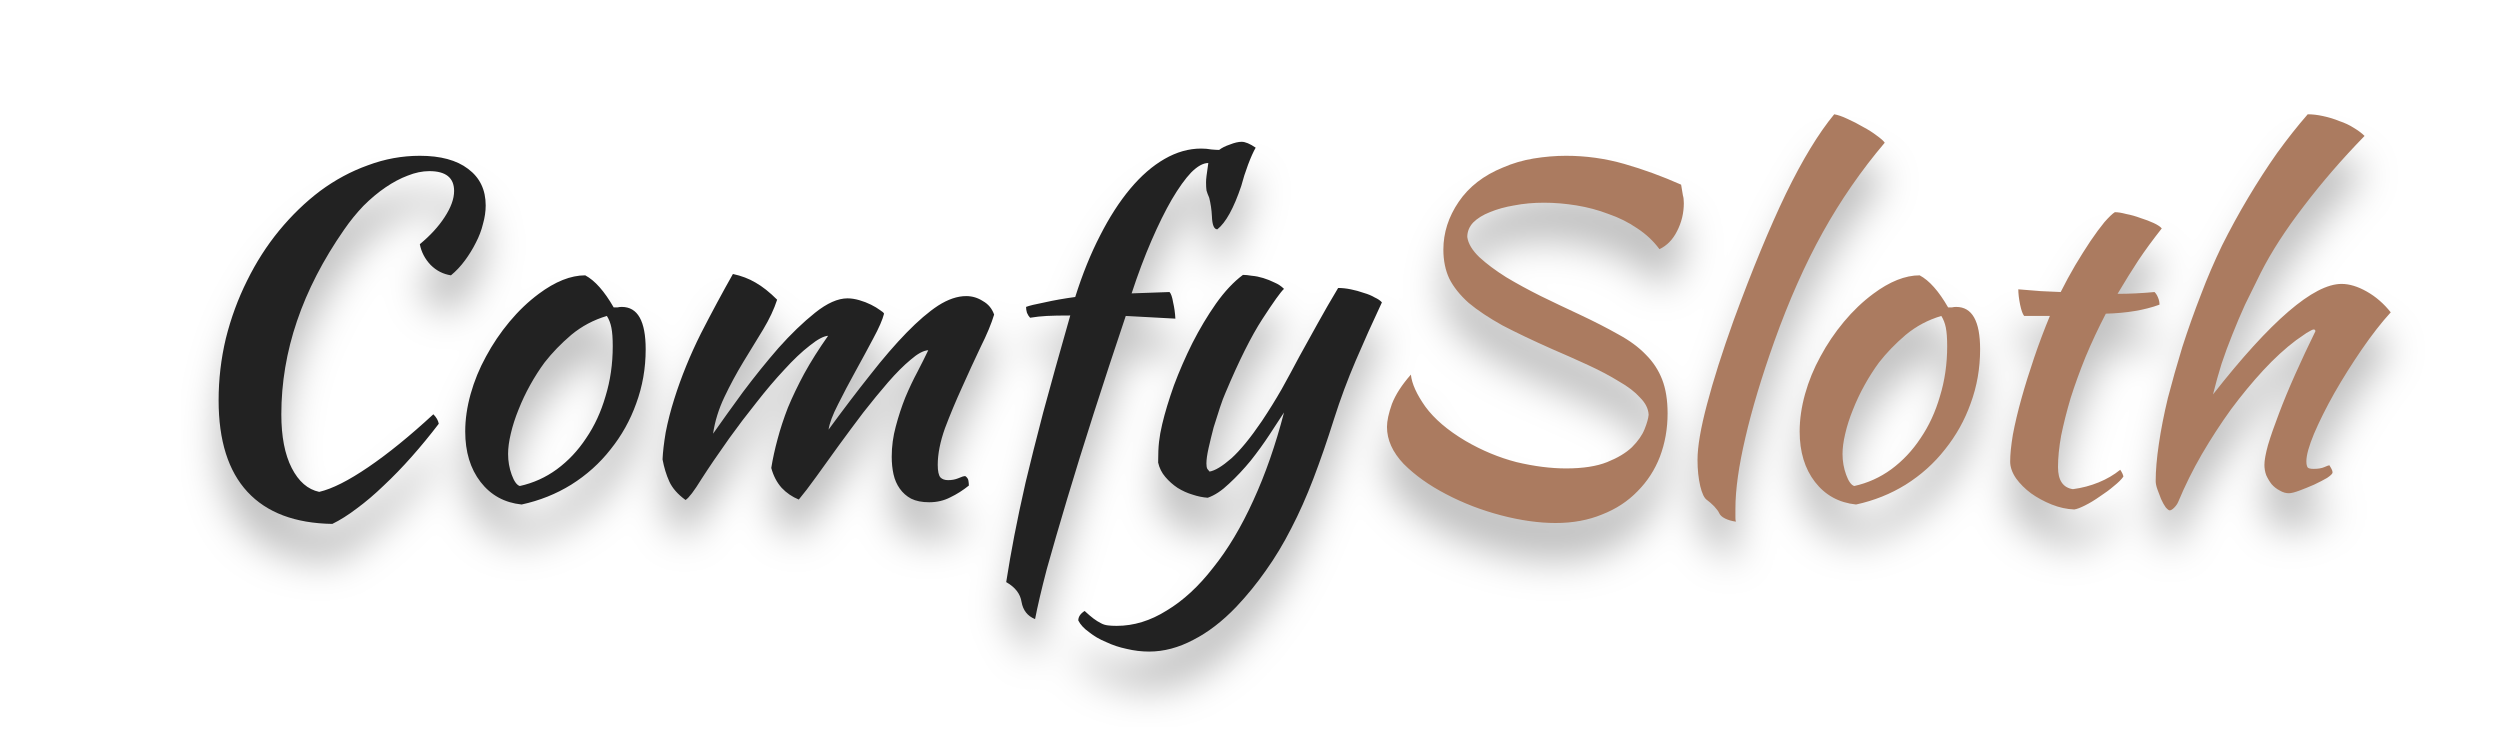
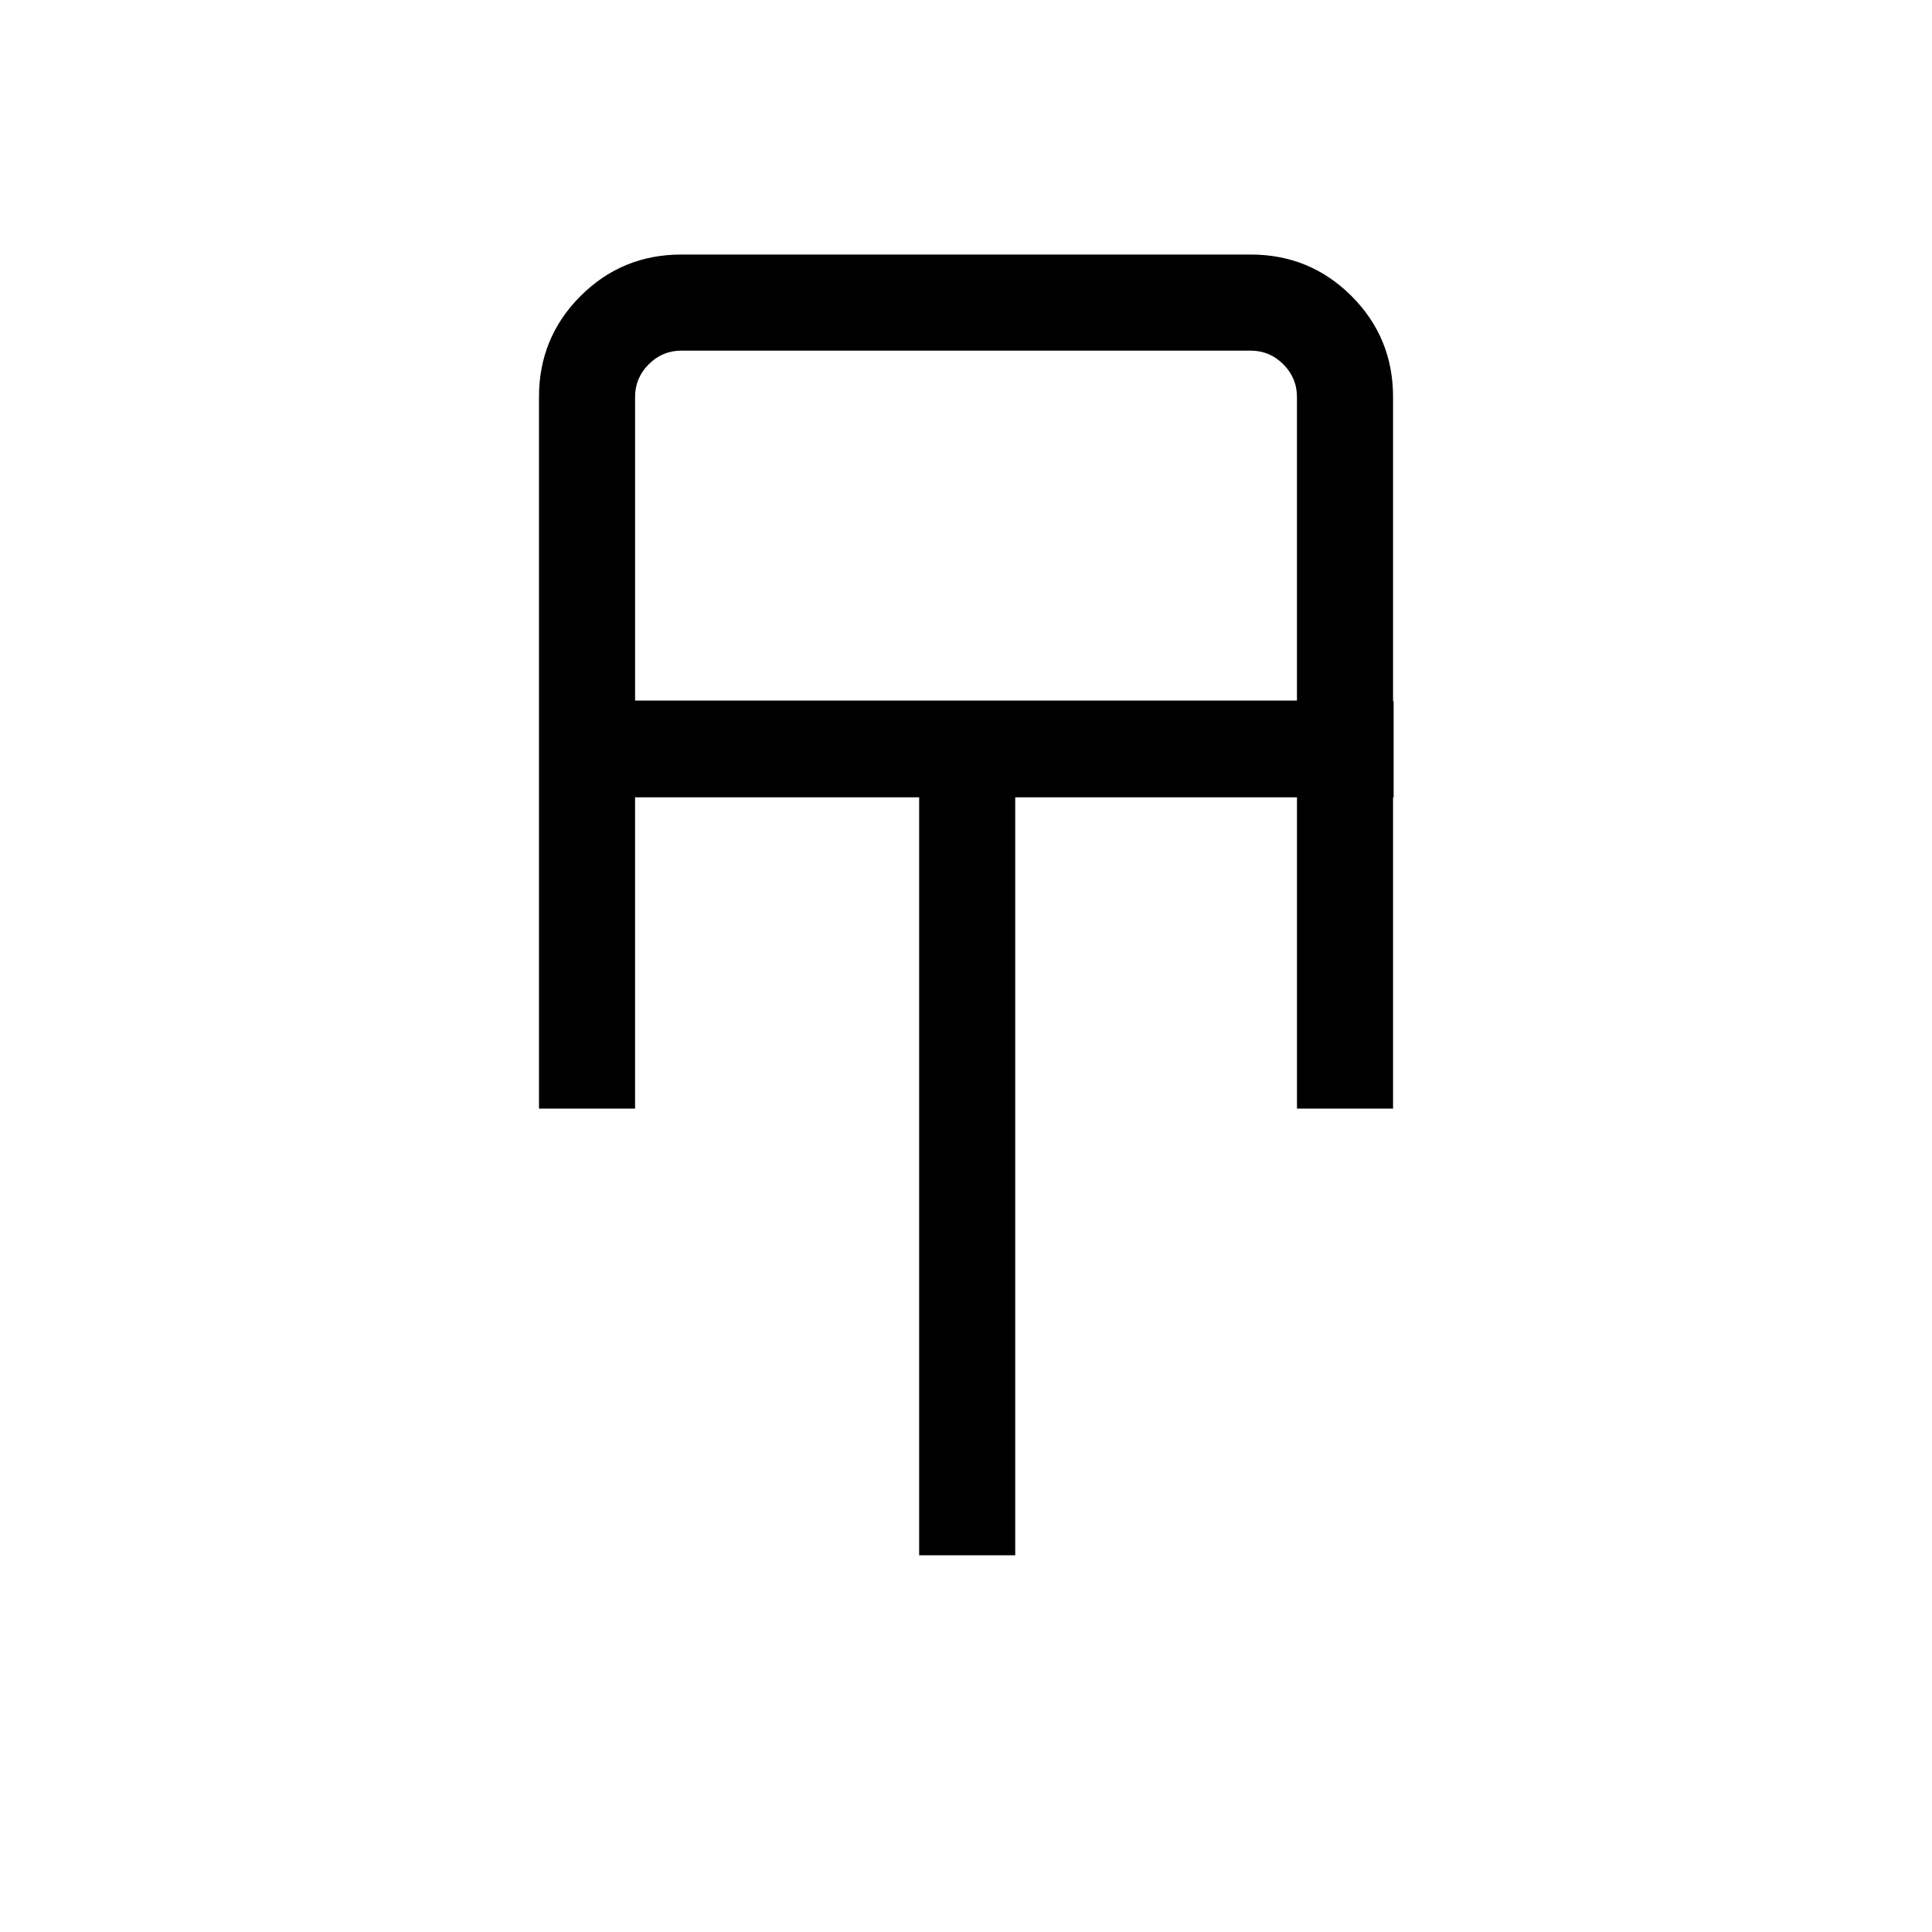
- <svg xmlns="http://www.w3.org/2000/svg" width="266" height="78" viewBox="0 0 266 78" fill="none">
-   <g filter="url(#filter0_d)">
-     <path d="M23.261 42.592C23.261 40.352 23.517 38.16 24.029 36.016C24.573 33.84 25.325 31.792 26.285 29.872C27.245 27.92 28.381 26.144 29.693 24.544C31.037 22.912 32.493 21.504 34.061 20.32C35.661 19.136 37.357 18.224 39.149 17.584C40.941 16.912 42.781 16.576 44.669 16.576C46.877 16.576 48.589 17.04 49.805 17.968C51.053 18.896 51.677 20.192 51.677 21.856C51.677 22.496 51.581 23.152 51.389 23.824C51.229 24.496 50.973 25.168 50.621 25.84C50.301 26.48 49.917 27.104 49.469 27.712C49.021 28.32 48.525 28.848 47.981 29.296C47.149 29.168 46.429 28.8 45.821 28.192C45.213 27.552 44.829 26.816 44.669 25.984C45.789 25.056 46.669 24.096 47.309 23.104C47.981 22.08 48.317 21.152 48.317 20.32C48.317 18.912 47.437 18.208 45.677 18.208C44.941 18.208 44.173 18.368 43.373 18.688C42.605 18.976 41.821 19.392 41.021 19.936C40.221 20.48 39.437 21.136 38.669 21.904C37.933 22.672 37.245 23.52 36.605 24.448C32.157 30.848 29.933 37.392 29.933 44.08C29.933 46.448 30.301 48.352 31.037 49.792C31.773 51.232 32.749 52.08 33.965 52.336C35.341 52.016 37.085 51.136 39.197 49.696C41.309 48.256 43.613 46.384 46.109 44.08C46.429 44.4 46.621 44.736 46.685 45.088C45.757 46.304 44.797 47.472 43.805 48.592C42.813 49.712 41.821 50.736 40.829 51.664C39.869 52.592 38.909 53.408 37.949 54.112C37.021 54.816 36.157 55.36 35.357 55.744C31.389 55.68 28.381 54.544 26.333 52.336C24.285 50.128 23.261 46.88 23.261 42.592ZM55.5 53.68C53.676 53.488 52.22 52.688 51.132 51.28C50.044 49.872 49.5 48.08 49.5 45.904C49.5 44.624 49.692 43.296 50.076 41.92C50.46 40.544 51.004 39.216 51.708 37.936C52.412 36.624 53.244 35.392 54.204 34.24C55.164 33.088 56.204 32.096 57.324 31.264C59.084 29.952 60.732 29.296 62.268 29.296C63.292 29.84 64.3 30.976 65.292 32.704C65.452 32.704 65.596 32.704 65.724 32.704C65.852 32.672 65.996 32.656 66.156 32.656C67.852 32.656 68.7 34.16 68.7 37.168C68.7 39.184 68.364 41.104 67.692 42.928C67.052 44.72 66.14 46.352 64.956 47.824C63.804 49.296 62.412 50.544 60.78 51.568C59.18 52.56 57.42 53.264 55.5 53.68ZM57.948 38.56C57.404 39.296 56.892 40.096 56.412 40.96C55.932 41.824 55.516 42.704 55.164 43.6C54.812 44.464 54.54 45.312 54.348 46.144C54.156 46.944 54.06 47.664 54.06 48.304C54.06 49.072 54.188 49.808 54.444 50.512C54.7 51.216 54.988 51.616 55.308 51.712C56.748 51.392 58.06 50.8 59.244 49.936C60.46 49.04 61.5 47.936 62.364 46.624C63.26 45.312 63.948 43.824 64.428 42.16C64.94 40.496 65.196 38.72 65.196 36.832C65.196 36 65.148 35.344 65.052 34.864C64.956 34.384 64.796 33.968 64.572 33.616C63.164 34.032 61.9 34.704 60.78 35.632C59.692 36.56 58.748 37.536 57.948 38.56ZM98.767 37.264C98.255 37.296 97.631 37.632 96.895 38.272C96.159 38.88 95.359 39.68 94.495 40.672C93.663 41.632 92.783 42.704 91.855 43.888C90.959 45.072 90.079 46.256 89.215 47.44C88.383 48.592 87.599 49.68 86.863 50.704C86.127 51.728 85.503 52.544 84.991 53.152C84.287 52.864 83.679 52.448 83.167 51.904C82.655 51.328 82.287 50.624 82.063 49.792C82.223 48.8 82.447 47.776 82.735 46.72C83.023 45.632 83.391 44.512 83.839 43.36C84.319 42.208 84.895 41.008 85.567 39.76C86.271 38.48 87.119 37.136 88.111 35.728C87.631 35.76 86.975 36.112 86.143 36.784C85.311 37.424 84.415 38.272 83.455 39.328C82.495 40.352 81.503 41.52 80.479 42.832C79.455 44.112 78.495 45.376 77.599 46.624C76.415 48.288 75.423 49.744 74.623 50.992C73.855 52.24 73.295 52.976 72.943 53.2C72.111 52.592 71.535 51.936 71.215 51.232C70.895 50.528 70.655 49.744 70.495 48.88C70.527 48.112 70.639 47.152 70.831 46C71.055 44.848 71.359 43.664 71.743 42.448C72.479 40.112 73.423 37.792 74.575 35.488C75.759 33.184 76.895 31.072 77.983 29.152C78.879 29.344 79.679 29.648 80.383 30.064C81.119 30.48 81.887 31.088 82.687 31.888C82.367 32.88 81.871 33.936 81.199 35.056C80.527 36.144 79.823 37.296 79.087 38.512C78.351 39.728 77.679 40.976 77.071 42.256C76.463 43.536 76.063 44.832 75.871 46.144C76.767 44.864 77.823 43.392 79.039 41.728C80.287 40.064 81.551 38.496 82.831 37.024C84.143 35.552 85.439 34.304 86.719 33.28C87.999 32.256 89.151 31.744 90.175 31.744C90.559 31.744 90.975 31.808 91.423 31.936C91.871 32.064 92.287 32.224 92.671 32.416C93.055 32.608 93.375 32.8 93.631 32.992C93.887 33.152 94.031 33.28 94.063 33.376C93.903 34.016 93.519 34.896 92.911 36.016C92.335 37.104 91.711 38.256 91.039 39.472C90.367 40.688 89.743 41.872 89.167 43.024C88.591 44.144 88.255 45.04 88.159 45.712C89.727 43.568 91.199 41.632 92.575 39.904C93.951 38.144 95.247 36.64 96.463 35.392C97.679 34.144 98.799 33.184 99.823 32.512C100.879 31.84 101.871 31.504 102.799 31.504C103.439 31.504 104.031 31.68 104.575 32.032C105.151 32.352 105.551 32.832 105.775 33.472C105.487 34.432 105.007 35.584 104.335 36.928C103.695 38.272 103.039 39.696 102.367 41.2C101.695 42.672 101.087 44.128 100.543 45.568C100.031 47.008 99.775 48.304 99.775 49.456C99.775 50.128 99.871 50.576 100.063 50.8C100.255 50.992 100.527 51.088 100.879 51.088C101.263 51.088 101.615 51.024 101.935 50.896C102.287 50.736 102.543 50.656 102.703 50.656C102.895 50.784 103.007 50.944 103.039 51.136C103.071 51.328 103.087 51.504 103.087 51.664C102.447 52.176 101.791 52.592 101.119 52.912C100.447 53.264 99.695 53.44 98.863 53.44C98.095 53.44 97.455 53.312 96.943 53.056C96.463 52.8 96.063 52.448 95.743 52C95.423 51.552 95.199 51.04 95.071 50.464C94.943 49.888 94.879 49.264 94.879 48.592C94.879 47.504 95.023 46.432 95.311 45.376C95.599 44.288 95.935 43.264 96.319 42.304C96.735 41.312 97.167 40.4 97.615 39.568C98.063 38.704 98.447 37.936 98.767 37.264ZM110.132 65.872C109.332 65.552 108.852 64.944 108.692 64.048C108.564 63.184 108.02 62.48 107.06 61.936C107.316 60.304 107.604 58.656 107.924 56.992C108.244 55.328 108.644 53.44 109.124 51.328C109.636 49.184 110.26 46.704 110.996 43.888C111.764 41.04 112.724 37.6 113.876 33.568C112.82 33.568 111.988 33.584 111.38 33.616C110.772 33.648 110.18 33.712 109.604 33.808C109.476 33.68 109.364 33.504 109.268 33.28C109.204 33.056 109.172 32.848 109.172 32.656C109.492 32.528 110.148 32.368 111.14 32.176C112.132 31.952 113.22 31.76 114.404 31.6C115.172 29.168 116.052 26.992 117.044 25.072C118.036 23.12 119.108 21.456 120.26 20.08C121.412 18.704 122.628 17.648 123.908 16.912C125.188 16.176 126.484 15.808 127.796 15.808C128.18 15.808 128.548 15.84 128.9 15.904C129.252 15.936 129.524 15.952 129.716 15.952C130.004 15.728 130.388 15.536 130.868 15.376C131.348 15.184 131.764 15.088 132.116 15.088C132.5 15.088 132.996 15.296 133.604 15.712C133.348 16.16 133.076 16.768 132.788 17.536C132.5 18.304 132.26 19.056 132.068 19.792C131.268 22.16 130.42 23.696 129.524 24.4C129.172 24.4 128.98 23.936 128.948 23.008C128.916 22.336 128.82 21.68 128.66 21.04C128.532 20.752 128.436 20.496 128.372 20.272C128.34 20.048 128.324 19.76 128.324 19.408C128.324 19.216 128.34 18.992 128.372 18.736C128.404 18.448 128.468 17.984 128.564 17.344C128.02 17.344 127.412 17.68 126.74 18.352C126.1 19.024 125.412 19.984 124.676 21.232C123.972 22.448 123.252 23.904 122.516 25.6C121.78 27.296 121.076 29.168 120.404 31.216L124.436 31.072C124.596 31.232 124.724 31.6 124.82 32.176C124.948 32.72 125.028 33.296 125.06 33.904L119.78 33.616C118.564 37.232 117.428 40.688 116.372 43.984C115.316 47.28 114.372 50.32 113.54 53.104C112.708 55.888 111.988 58.368 111.38 60.544C110.804 62.752 110.388 64.528 110.132 65.872ZM141.946 44.56C141.21 46.896 140.474 49.024 139.738 50.944C139.002 52.864 138.218 54.624 137.386 56.224C136.554 57.856 135.658 59.344 134.698 60.688C133.738 62.064 132.682 63.36 131.53 64.576C130.058 66.112 128.538 67.28 126.97 68.08C125.402 68.912 123.834 69.328 122.266 69.328C121.466 69.328 120.666 69.232 119.866 69.04C119.098 68.88 118.378 68.64 117.706 68.32C117.002 68.032 116.394 67.68 115.882 67.264C115.338 66.88 114.954 66.464 114.73 66.016C114.73 65.632 114.954 65.296 115.402 65.008C115.786 65.36 116.106 65.632 116.362 65.824C116.618 66.016 116.874 66.176 117.13 66.304C117.354 66.432 117.61 66.512 117.898 66.544C118.154 66.576 118.458 66.592 118.81 66.592C120.634 66.592 122.41 66.048 124.138 64.96C125.898 63.904 127.546 62.384 129.082 60.4C130.65 58.448 132.074 56.064 133.354 53.248C134.634 50.464 135.722 47.344 136.618 43.888C136.202 44.528 135.69 45.312 135.082 46.24C134.474 47.168 133.802 48.096 133.066 49.024C132.33 49.92 131.562 50.736 130.762 51.472C129.994 52.208 129.242 52.704 128.506 52.96C127.994 52.928 127.45 52.816 126.874 52.624C126.33 52.464 125.802 52.224 125.29 51.904C124.81 51.584 124.378 51.2 123.994 50.752C123.61 50.304 123.354 49.792 123.226 49.216C123.226 48.288 123.258 47.552 123.322 47.008C123.386 46.432 123.498 45.808 123.658 45.136C123.946 43.92 124.362 42.544 124.906 41.008C125.482 39.472 126.138 37.968 126.874 36.496C127.642 34.992 128.474 33.6 129.37 32.32C130.298 31.008 131.258 29.984 132.25 29.248C132.506 29.248 132.826 29.28 133.21 29.344C133.594 29.376 133.994 29.456 134.41 29.584C134.826 29.712 135.226 29.872 135.61 30.064C135.994 30.224 136.33 30.448 136.618 30.736C136.266 31.056 135.498 32.128 134.314 33.952C133.13 35.776 131.818 38.4 130.378 41.824C130.218 42.176 130.026 42.688 129.802 43.36C129.578 44.032 129.354 44.736 129.13 45.472C128.938 46.208 128.762 46.928 128.602 47.632C128.442 48.336 128.362 48.896 128.362 49.312C128.362 49.568 128.394 49.76 128.458 49.888C128.554 50.016 128.634 50.112 128.698 50.176C129.274 50.08 130.042 49.616 131.002 48.784C131.962 47.92 133.05 46.592 134.266 44.8C135.034 43.648 135.738 42.512 136.378 41.392C137.018 40.24 137.642 39.088 138.25 37.936C138.89 36.784 139.546 35.6 140.218 34.384C140.89 33.168 141.61 31.92 142.378 30.64C142.794 30.64 143.242 30.688 143.722 30.784C144.202 30.88 144.666 31.008 145.114 31.168C145.562 31.296 145.946 31.456 146.266 31.648C146.618 31.808 146.874 31.984 147.034 32.176C146.042 34.288 145.114 36.352 144.25 38.368C143.386 40.384 142.618 42.448 141.946 44.56Z" fill="#222222" />
-     <path d="M178.871 19.648C178.967 20.192 179.031 20.576 179.063 20.8C179.127 20.992 179.159 21.264 179.159 21.616C179.159 22.672 178.919 23.664 178.439 24.592C177.991 25.488 177.367 26.128 176.567 26.512C175.927 25.648 175.143 24.912 174.215 24.304C173.287 23.664 172.263 23.152 171.143 22.768C170.055 22.352 168.919 22.048 167.735 21.856C166.551 21.664 165.399 21.568 164.279 21.568C163.159 21.568 162.103 21.664 161.111 21.856C160.151 22.016 159.287 22.256 158.519 22.576C157.783 22.864 157.191 23.232 156.743 23.68C156.327 24.128 156.119 24.64 156.119 25.216C156.215 25.92 156.647 26.64 157.415 27.376C158.183 28.08 159.127 28.784 160.247 29.488C161.367 30.16 162.599 30.832 163.943 31.504C165.319 32.176 166.663 32.816 167.975 33.424C169.607 34.192 171.015 34.912 172.199 35.584C173.383 36.224 174.359 36.944 175.127 37.744C175.895 38.512 176.471 39.392 176.855 40.384C177.239 41.376 177.431 42.576 177.431 43.984C177.431 45.616 177.159 47.152 176.615 48.592C176.071 50 175.271 51.232 174.215 52.288C173.191 53.344 171.943 54.16 170.471 54.736C168.999 55.344 167.351 55.648 165.527 55.648C163.735 55.648 161.799 55.376 159.719 54.832C157.639 54.288 155.687 53.536 153.863 52.576C152.071 51.648 150.567 50.576 149.351 49.36C148.167 48.112 147.575 46.8 147.575 45.424C147.575 44.784 147.751 43.968 148.103 42.976C148.487 41.984 149.159 40.944 150.119 39.856C150.215 40.816 150.727 41.952 151.655 43.264C152.615 44.576 154.039 45.792 155.927 46.912C157.687 47.936 159.495 48.688 161.351 49.168C163.239 49.616 164.999 49.84 166.631 49.84C168.423 49.84 169.879 49.616 170.999 49.168C172.119 48.72 172.999 48.192 173.639 47.584C174.279 46.944 174.727 46.304 174.983 45.664C175.239 45.024 175.383 44.512 175.415 44.128C175.383 43.488 175.079 42.88 174.503 42.304C173.959 41.696 173.207 41.12 172.247 40.576C171.319 40 170.231 39.424 168.983 38.848C167.735 38.272 166.439 37.696 165.095 37.12C163.079 36.224 161.335 35.392 159.863 34.624C158.423 33.824 157.223 33.024 156.263 32.224C155.335 31.392 154.647 30.528 154.199 29.632C153.783 28.736 153.575 27.712 153.575 26.56C153.575 24.768 154.119 23.072 155.207 21.472C156.295 19.872 157.863 18.656 159.911 17.824C160.935 17.376 162.023 17.056 163.175 16.864C164.359 16.672 165.511 16.576 166.631 16.576C168.743 16.576 170.807 16.864 172.823 17.44C174.839 18.016 176.855 18.752 178.871 19.648ZM180.616 48.928C180.616 47.52 180.952 45.552 181.624 43.024C182.296 40.464 183.24 37.488 184.456 34.096C186.44 28.688 188.296 24.192 190.024 20.608C191.784 16.992 193.496 14.176 195.16 12.16C195.544 12.224 196.008 12.384 196.552 12.64C197.128 12.896 197.688 13.184 198.232 13.504C198.776 13.792 199.256 14.096 199.672 14.416C200.12 14.736 200.408 14.992 200.536 15.184C198.04 18.128 195.848 21.296 193.96 24.688C192.072 28.08 190.344 31.968 188.776 36.352C187.432 40.128 186.408 43.536 185.704 46.576C185 49.584 184.648 52.096 184.648 54.112C184.648 54.656 184.648 54.992 184.648 55.12C184.648 55.248 184.664 55.376 184.696 55.504C184.248 55.44 183.864 55.328 183.544 55.168C183.224 55.008 183.016 54.816 182.92 54.592C182.856 54.432 182.68 54.192 182.392 53.872C182.104 53.584 181.848 53.36 181.624 53.2C181.336 53.008 181.096 52.512 180.904 51.712C180.712 50.88 180.616 49.952 180.616 48.928ZM197.484 53.68C195.66 53.488 194.204 52.688 193.116 51.28C192.028 49.872 191.484 48.08 191.484 45.904C191.484 44.624 191.676 43.296 192.06 41.92C192.444 40.544 192.988 39.216 193.692 37.936C194.396 36.624 195.228 35.392 196.188 34.24C197.148 33.088 198.188 32.096 199.308 31.264C201.068 29.952 202.716 29.296 204.252 29.296C205.276 29.84 206.284 30.976 207.276 32.704C207.436 32.704 207.58 32.704 207.708 32.704C207.836 32.672 207.98 32.656 208.14 32.656C209.836 32.656 210.684 34.16 210.684 37.168C210.684 39.184 210.348 41.104 209.676 42.928C209.036 44.72 208.124 46.352 206.94 47.824C205.788 49.296 204.396 50.544 202.764 51.568C201.164 52.56 199.404 53.264 197.484 53.68ZM199.932 38.56C199.388 39.296 198.876 40.096 198.396 40.96C197.916 41.824 197.5 42.704 197.148 43.6C196.796 44.464 196.524 45.312 196.332 46.144C196.14 46.944 196.044 47.664 196.044 48.304C196.044 49.072 196.172 49.808 196.428 50.512C196.684 51.216 196.972 51.616 197.292 51.712C198.732 51.392 200.044 50.8 201.228 49.936C202.444 49.04 203.484 47.936 204.348 46.624C205.244 45.312 205.932 43.824 206.412 42.16C206.924 40.496 207.18 38.72 207.18 36.832C207.18 36 207.132 35.344 207.036 34.864C206.94 34.384 206.78 33.968 206.556 33.616C205.148 34.032 203.884 34.704 202.764 35.632C201.676 36.56 200.732 37.536 199.932 38.56ZM215.371 33.616C215.211 33.424 215.067 33.024 214.939 32.416C214.811 31.776 214.747 31.232 214.747 30.784C215.579 30.848 216.379 30.912 217.147 30.976C217.915 31.008 218.619 31.04 219.259 31.072C219.739 30.112 220.251 29.168 220.795 28.24C221.371 27.28 221.915 26.416 222.427 25.648C222.971 24.848 223.467 24.176 223.915 23.632C224.395 23.088 224.763 22.736 225.019 22.576C225.339 22.576 225.739 22.64 226.219 22.768C226.731 22.864 227.243 23.008 227.755 23.2C228.267 23.36 228.731 23.536 229.147 23.728C229.563 23.92 229.851 24.112 230.011 24.304C229.051 25.52 228.219 26.656 227.515 27.712C226.843 28.736 226.107 29.92 225.307 31.264C225.947 31.264 226.587 31.248 227.227 31.216C227.899 31.184 228.571 31.136 229.243 31.072C229.403 31.232 229.531 31.44 229.627 31.696C229.723 31.92 229.771 32.16 229.771 32.416C228.203 32.992 226.299 33.312 224.059 33.376C223.259 34.912 222.539 36.448 221.899 37.984C221.291 39.488 220.763 40.944 220.315 42.352C219.899 43.76 219.563 45.088 219.307 46.336C219.083 47.584 218.971 48.704 218.971 49.696C218.971 51.104 219.499 51.888 220.555 52.048C221.515 51.92 222.427 51.68 223.291 51.328C224.155 50.976 224.923 50.528 225.595 49.984C225.787 50.272 225.899 50.512 225.931 50.704C225.739 50.992 225.403 51.328 224.923 51.712C224.475 52.096 223.979 52.464 223.435 52.816C222.891 53.2 222.363 53.52 221.851 53.776C221.339 54.032 220.955 54.176 220.699 54.208C219.899 54.176 219.099 54 218.299 53.68C217.499 53.36 216.763 52.96 216.091 52.48C215.451 52 214.923 51.472 214.507 50.896C214.091 50.288 213.883 49.696 213.883 49.12C213.883 48.352 213.979 47.392 214.171 46.24C214.395 45.056 214.699 43.776 215.083 42.4C215.467 41.024 215.915 39.584 216.427 38.08C216.939 36.576 217.499 35.088 218.107 33.616H215.371ZM229.366 51.184C229.366 50.064 229.478 48.752 229.702 47.248C229.926 45.712 230.246 44.08 230.662 42.352C231.11 40.624 231.622 38.816 232.198 36.928C232.806 35.04 233.478 33.152 234.214 31.264C234.854 29.568 235.59 27.856 236.422 26.128C237.286 24.4 238.214 22.704 239.206 21.04C240.198 19.376 241.222 17.792 242.278 16.288C243.366 14.784 244.454 13.408 245.542 12.16C246.054 12.16 246.598 12.224 247.174 12.352C247.782 12.48 248.358 12.656 248.902 12.88C249.478 13.072 249.99 13.312 250.438 13.6C250.918 13.888 251.302 14.176 251.59 14.464C249.19 16.928 247.03 19.424 245.11 21.952C243.19 24.448 241.67 26.8 240.55 29.008C239.942 30.224 239.382 31.36 238.87 32.416C238.39 33.472 237.942 34.528 237.526 35.584C237.11 36.608 236.726 37.648 236.374 38.704C236.054 39.728 235.75 40.816 235.462 41.968C241.606 34.128 246.166 30.208 249.142 30.208C249.974 30.208 250.87 30.48 251.83 31.024C252.79 31.568 253.638 32.304 254.374 33.232C253.382 34.32 252.358 35.632 251.302 37.168C250.246 38.704 249.27 40.256 248.374 41.824C247.51 43.36 246.79 44.8 246.214 46.144C245.67 47.456 245.398 48.432 245.398 49.072C245.398 49.392 245.446 49.616 245.542 49.744C245.638 49.84 245.846 49.888 246.166 49.888C246.646 49.888 247.03 49.824 247.318 49.696C247.606 49.568 247.782 49.504 247.846 49.504C248.006 49.76 248.102 49.936 248.134 50.032C248.166 50.128 248.182 50.208 248.182 50.272C248.182 50.4 247.99 50.592 247.606 50.848C247.222 51.072 246.758 51.312 246.214 51.568C245.702 51.792 245.19 52 244.678 52.192C244.166 52.384 243.782 52.48 243.526 52.48C243.206 52.48 242.886 52.384 242.566 52.192C242.246 52.032 241.958 51.808 241.702 51.52C241.478 51.232 241.286 50.912 241.126 50.56C240.998 50.208 240.934 49.84 240.934 49.456C240.934 48.976 241.062 48.272 241.318 47.344C241.606 46.384 241.99 45.28 242.47 44.032C242.95 42.752 243.526 41.36 244.198 39.856C244.87 38.352 245.59 36.816 246.358 35.248C246.358 35.12 246.294 35.056 246.166 35.056C246.07 35.056 245.814 35.184 245.398 35.44C245.014 35.696 244.646 35.952 244.294 36.208C243.142 37.072 241.974 38.144 240.79 39.424C239.638 40.672 238.502 42.048 237.382 43.552C236.294 45.056 235.254 46.656 234.262 48.352C233.302 50.016 232.47 51.696 231.766 53.392C231.67 53.616 231.526 53.824 231.334 54.016C231.142 54.208 230.982 54.304 230.854 54.304C230.758 54.304 230.614 54.192 230.422 53.968C230.262 53.744 230.102 53.456 229.942 53.104C229.814 52.784 229.686 52.448 229.558 52.096C229.43 51.744 229.366 51.44 229.366 51.184Z" fill="#AB7B60" />
+ <svg xmlns="http://www.w3.org/2000/svg" version="1.1" id="Layer_1" x="0px" y="0px" viewBox="0 0 1000 1000" style="enable-background:new 0 0 1000 1000;" xml:space="preserve">
+   <style type="text/css">
+ 	.st0{display:none;}
+ 	.st1{display:inline;}
+ 	.st2{font-family:'Orbitron-Regular';}
+ 	.st3{font-size:613.953px;}
+ </style>
+   <g class="st0">
+     <text transform="matrix(1 0 0 1 243.3682 573.8018)" class="st1 st2 st3">A</text>
+     <text transform="matrix(1 0 0 1 267.0088 805.0103)" class="st1 st2 st3">T</text>
  </g>
-   <defs>
-     <filter id="filter0_d" x="19.261" y="12.16" width="239.113" height="65.168" filterUnits="userSpaceOnUse" color-interpolation-filters="sRGB">
-       <feFlood flood-opacity="0" result="BackgroundImageFix" />
-       <feColorMatrix in="SourceAlpha" type="matrix" values="0 0 0 0 0 0 0 0 0 0 0 0 0 0 0 0 0 0 127 0" />
-       <feOffset dy="4" />
-       <feGaussianBlur stdDeviation="2" />
-       <feColorMatrix type="matrix" values="0 0 0 0 0 0 0 0 0 0 0 0 0 0 0 0 0 0 0.25 0" />
-       <feBlend mode="normal" in2="BackgroundImageFix" result="effect1_dropShadow" />
-       <feBlend mode="normal" in="SourceGraphic" in2="effect1_dropShadow" result="shape" />
-     </filter>
-   </defs>
+   <g>
+     <g>
+       <path d="M278.98,573.8V205.43c0-20.46,7.16-37.85,21.49-52.19c14.32-14.32,31.71-21.49,52.19-21.49h294.7    c20.46,0,37.85,7.17,52.19,21.49c14.32,14.33,21.49,31.72,21.49,52.19V573.8h-49.73V412.33H328.71V573.8H278.98z M328.71,362.6    h342.59V205.43c0-6.54-2.36-12.17-7.06-16.88c-4.71-4.7-10.34-7.06-16.88-7.06h-294.7c-6.55,0-12.18,2.36-16.88,7.06    c-4.71,4.71-7.06,10.34-7.06,16.88V362.6z" />
+     </g>
+     <g>
+       <path d="M475.75,805.01V412.69H279.29v-49.73h442.05v49.73H525.48v392.32H475.75z" />
+     </g>
+   </g>
</svg>
